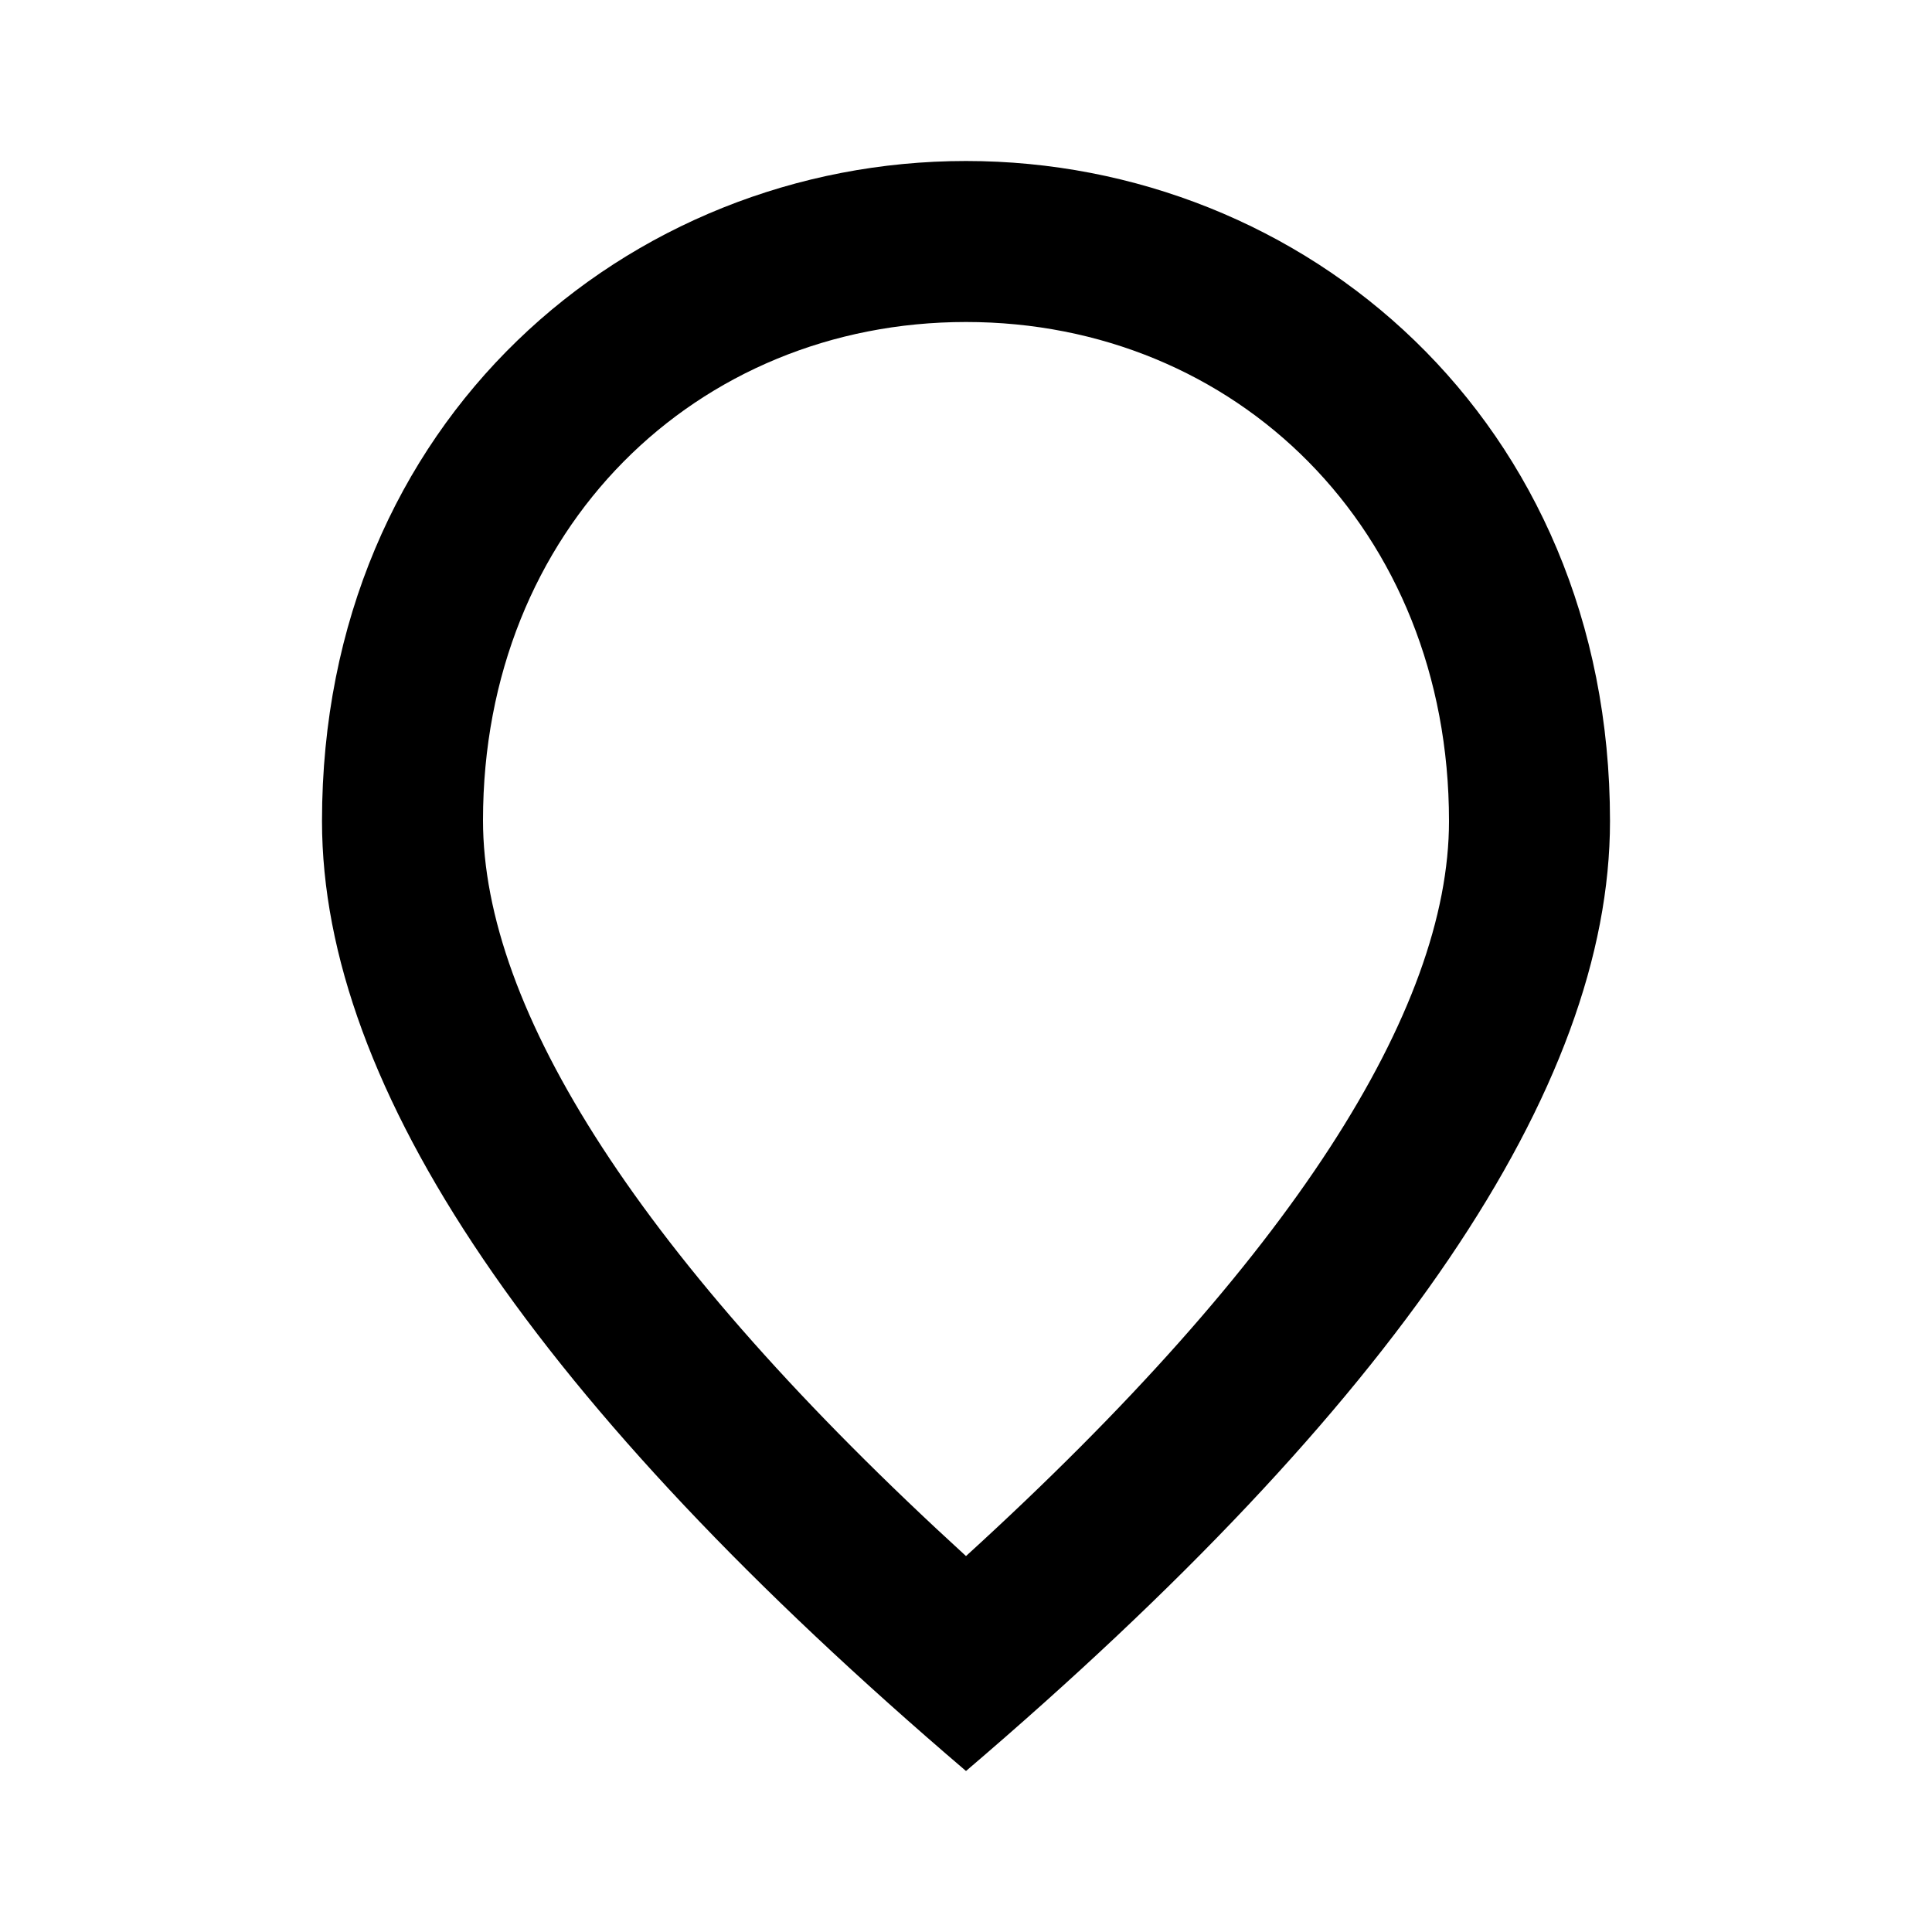
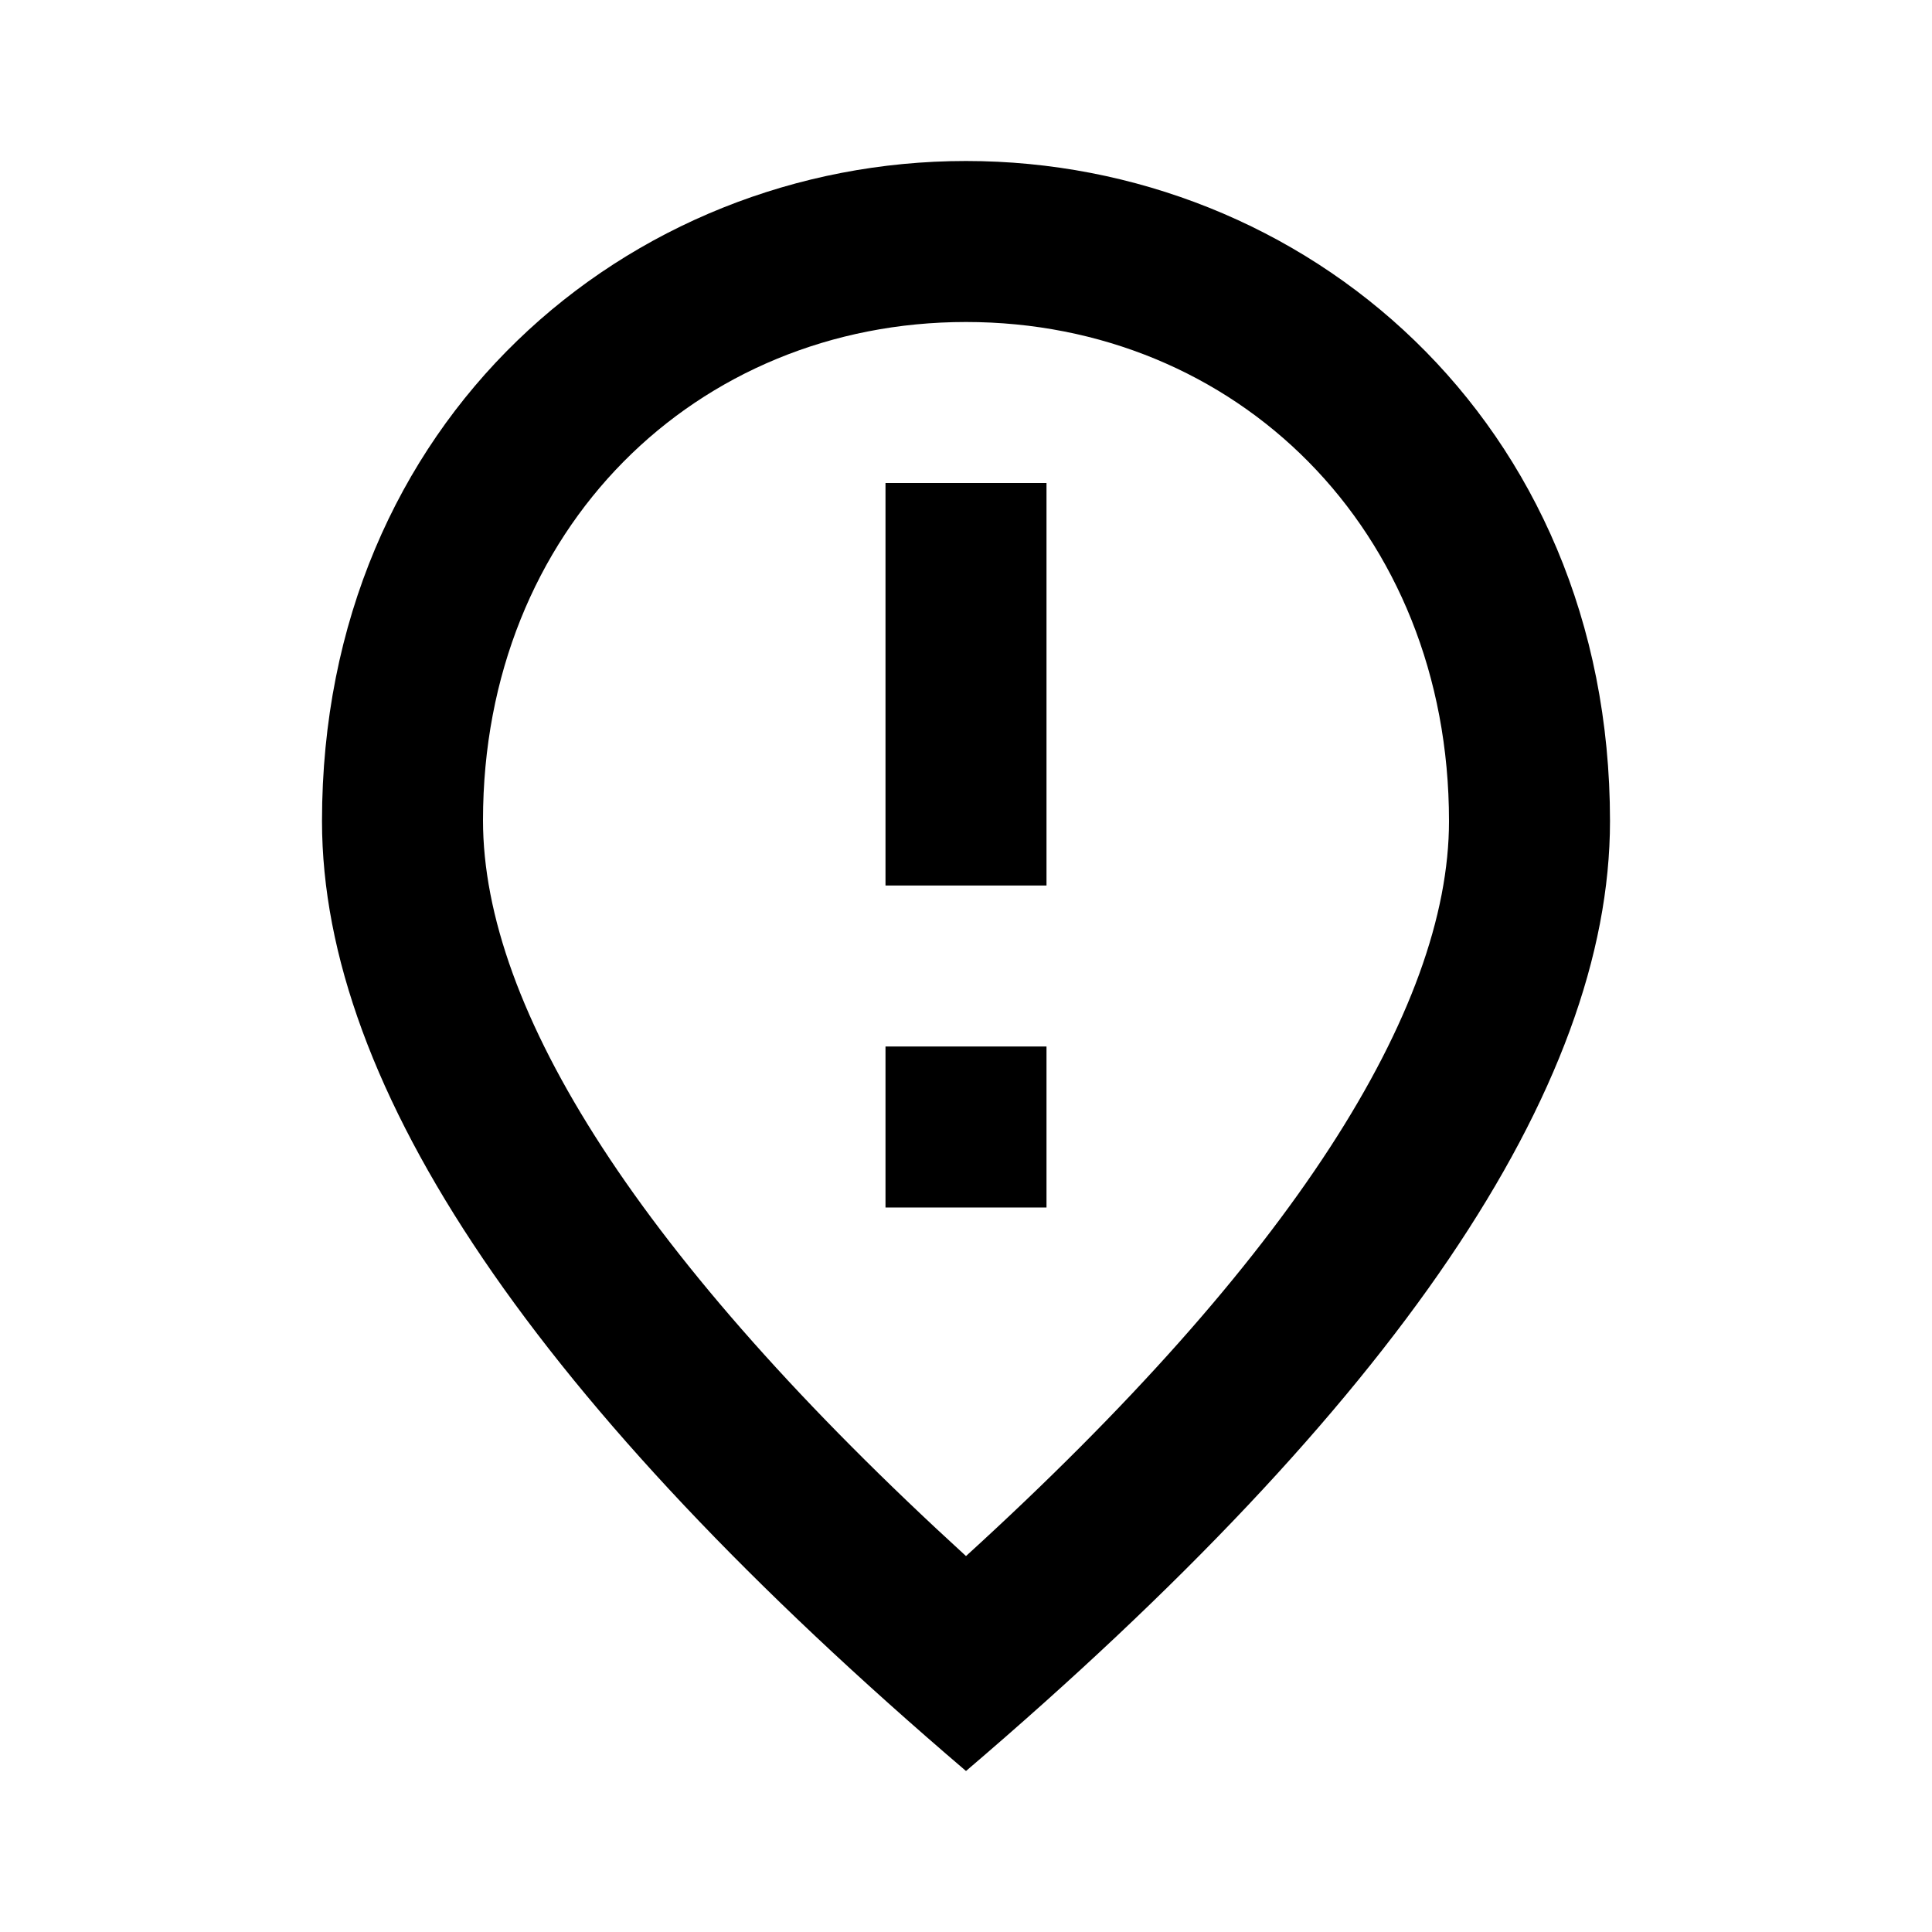
<svg xmlns="http://www.w3.org/2000/svg" viewBox="0 0 24 24" fill="currentColor">
  <path d="M12,2c-4.2,0-8,3.22-8,8.2c0,3.32,2.67,7.25,8,11.8c5.33-4.55,8-8.48,8-11.8C20,5.22,16.2,2,12,2z M12,19.33 c-4.05-3.7-6-6.79-6-9.14C6,6.57,8.65,4,12,4s6,2.57,6,6.2C18,12.54,16.05,15.64,12,19.33z" />
-   <rect x="11" y="6" />
-   <rect x="11" y="13" />
+   <rect height="5" width="2" x="11" y="6" />
+   <rect height="2" width="2" x="11" y="13" />
</svg>
